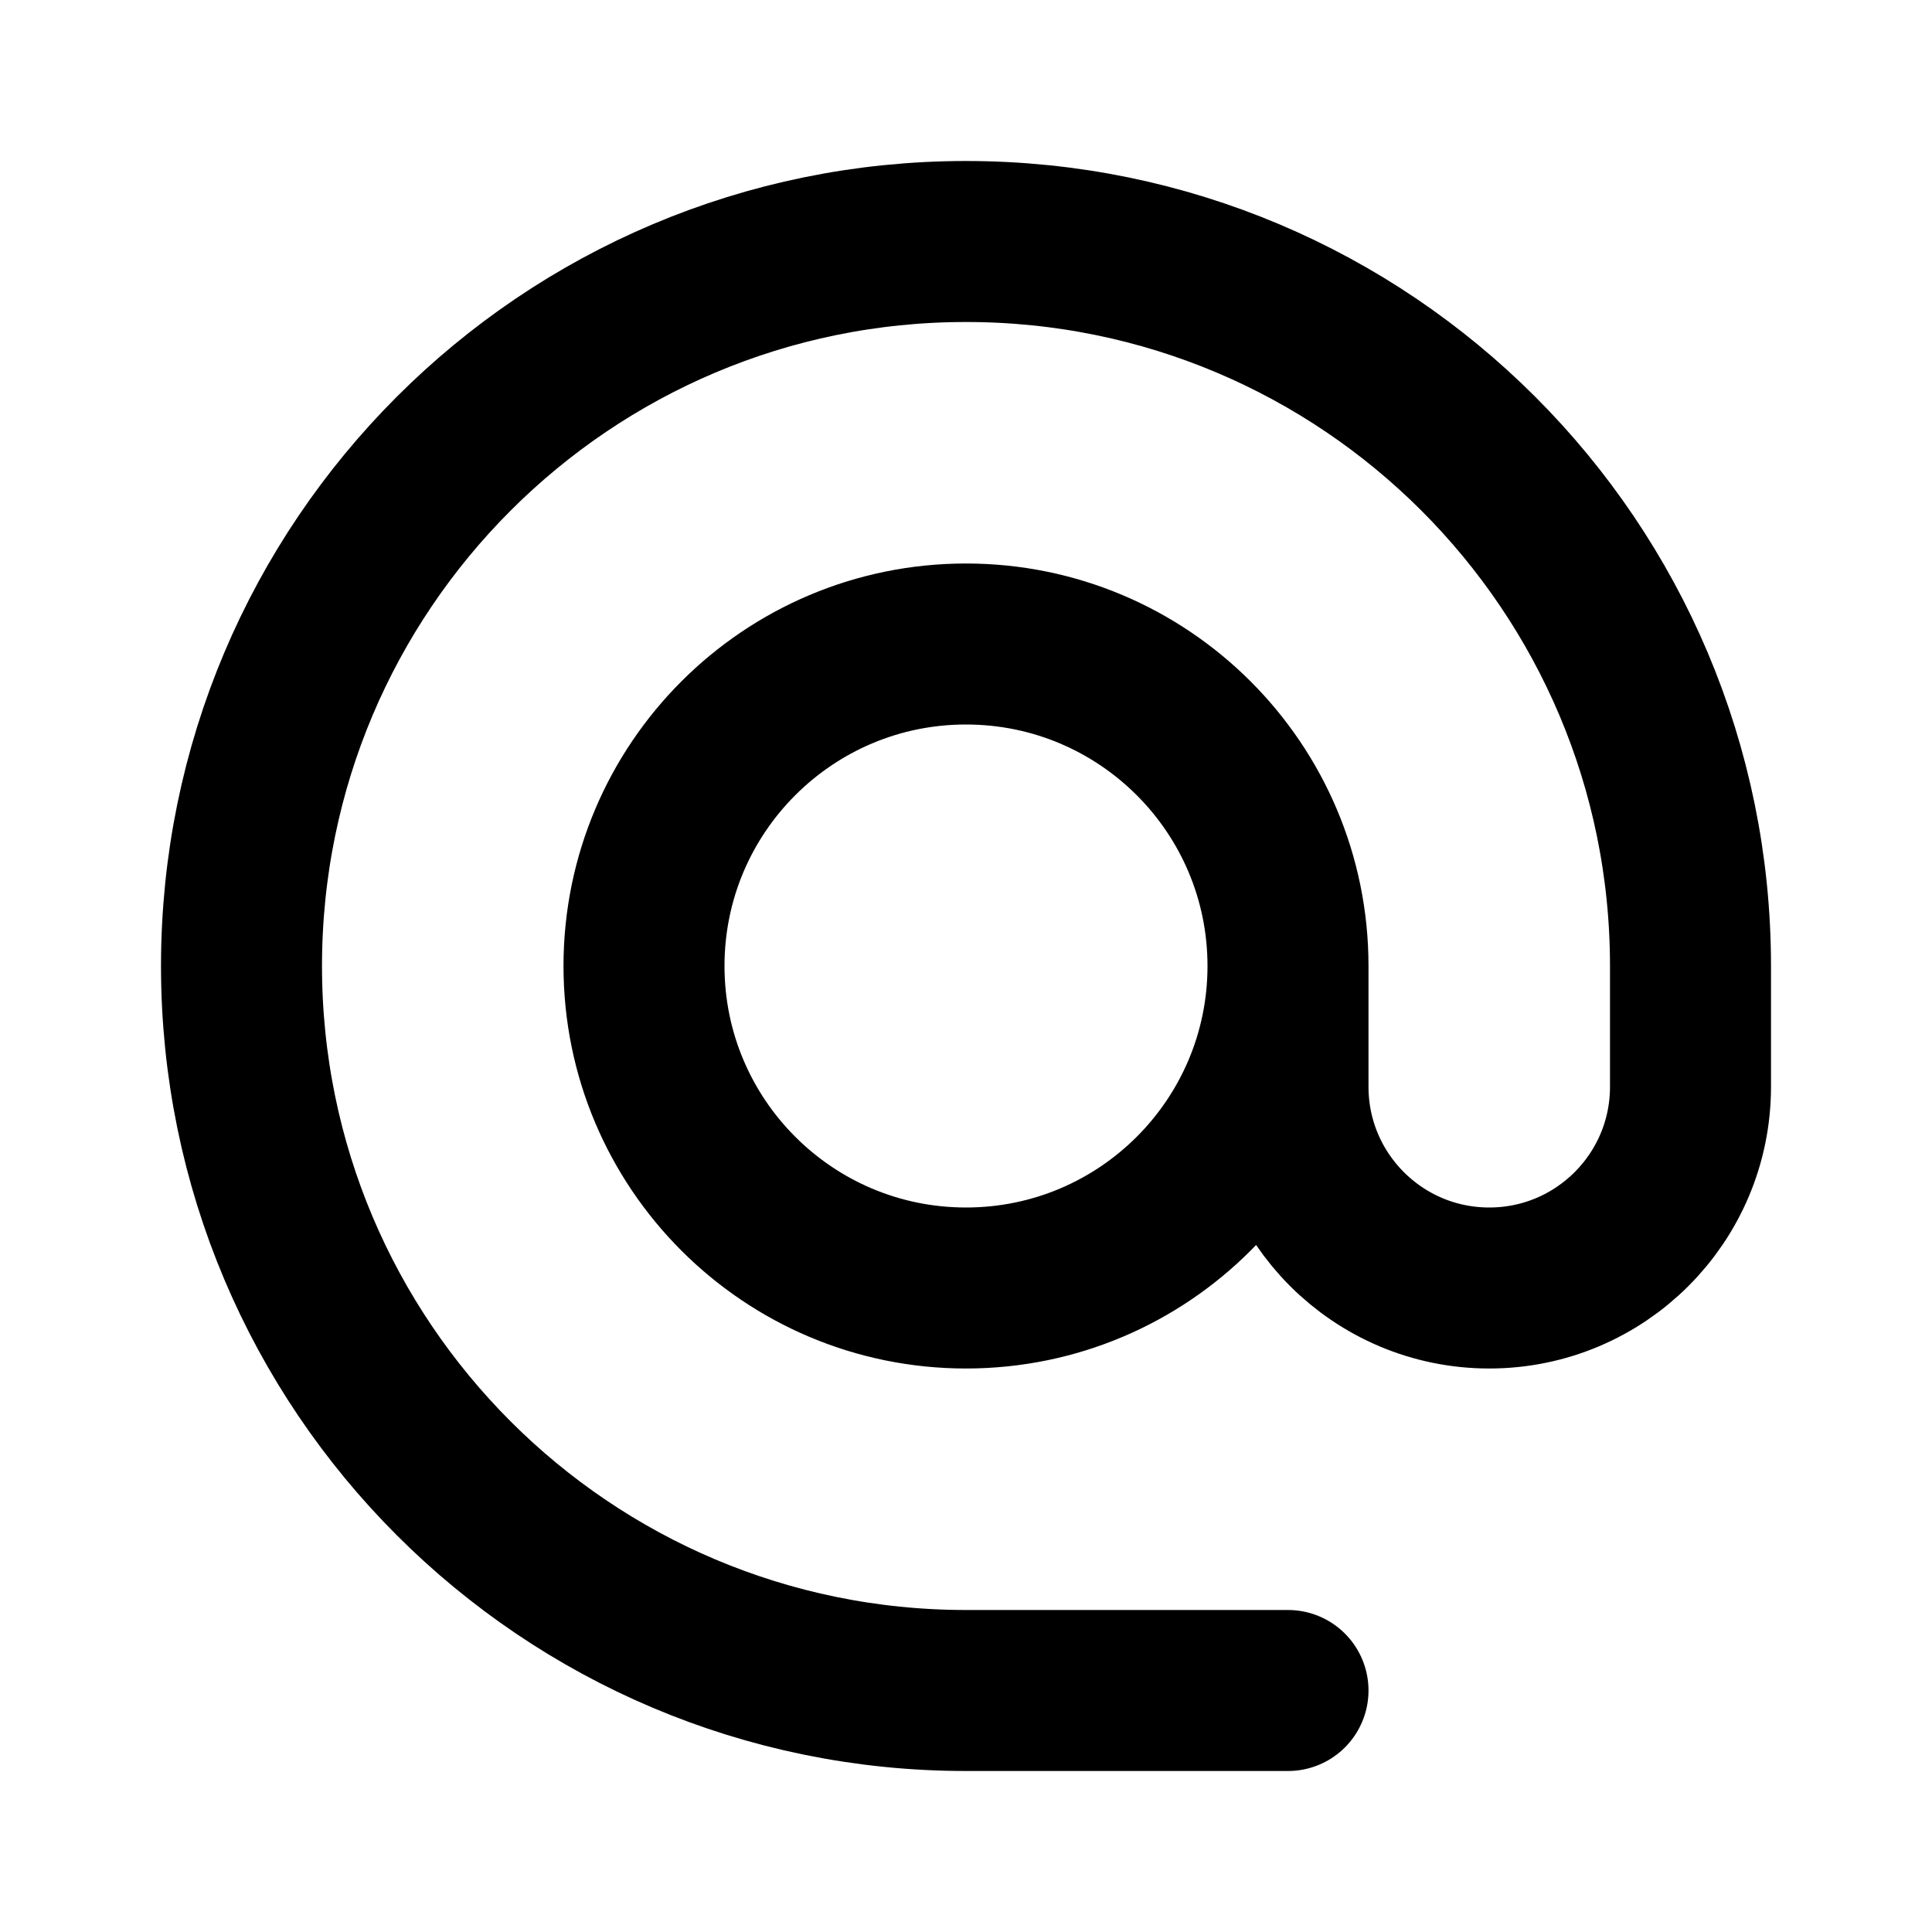
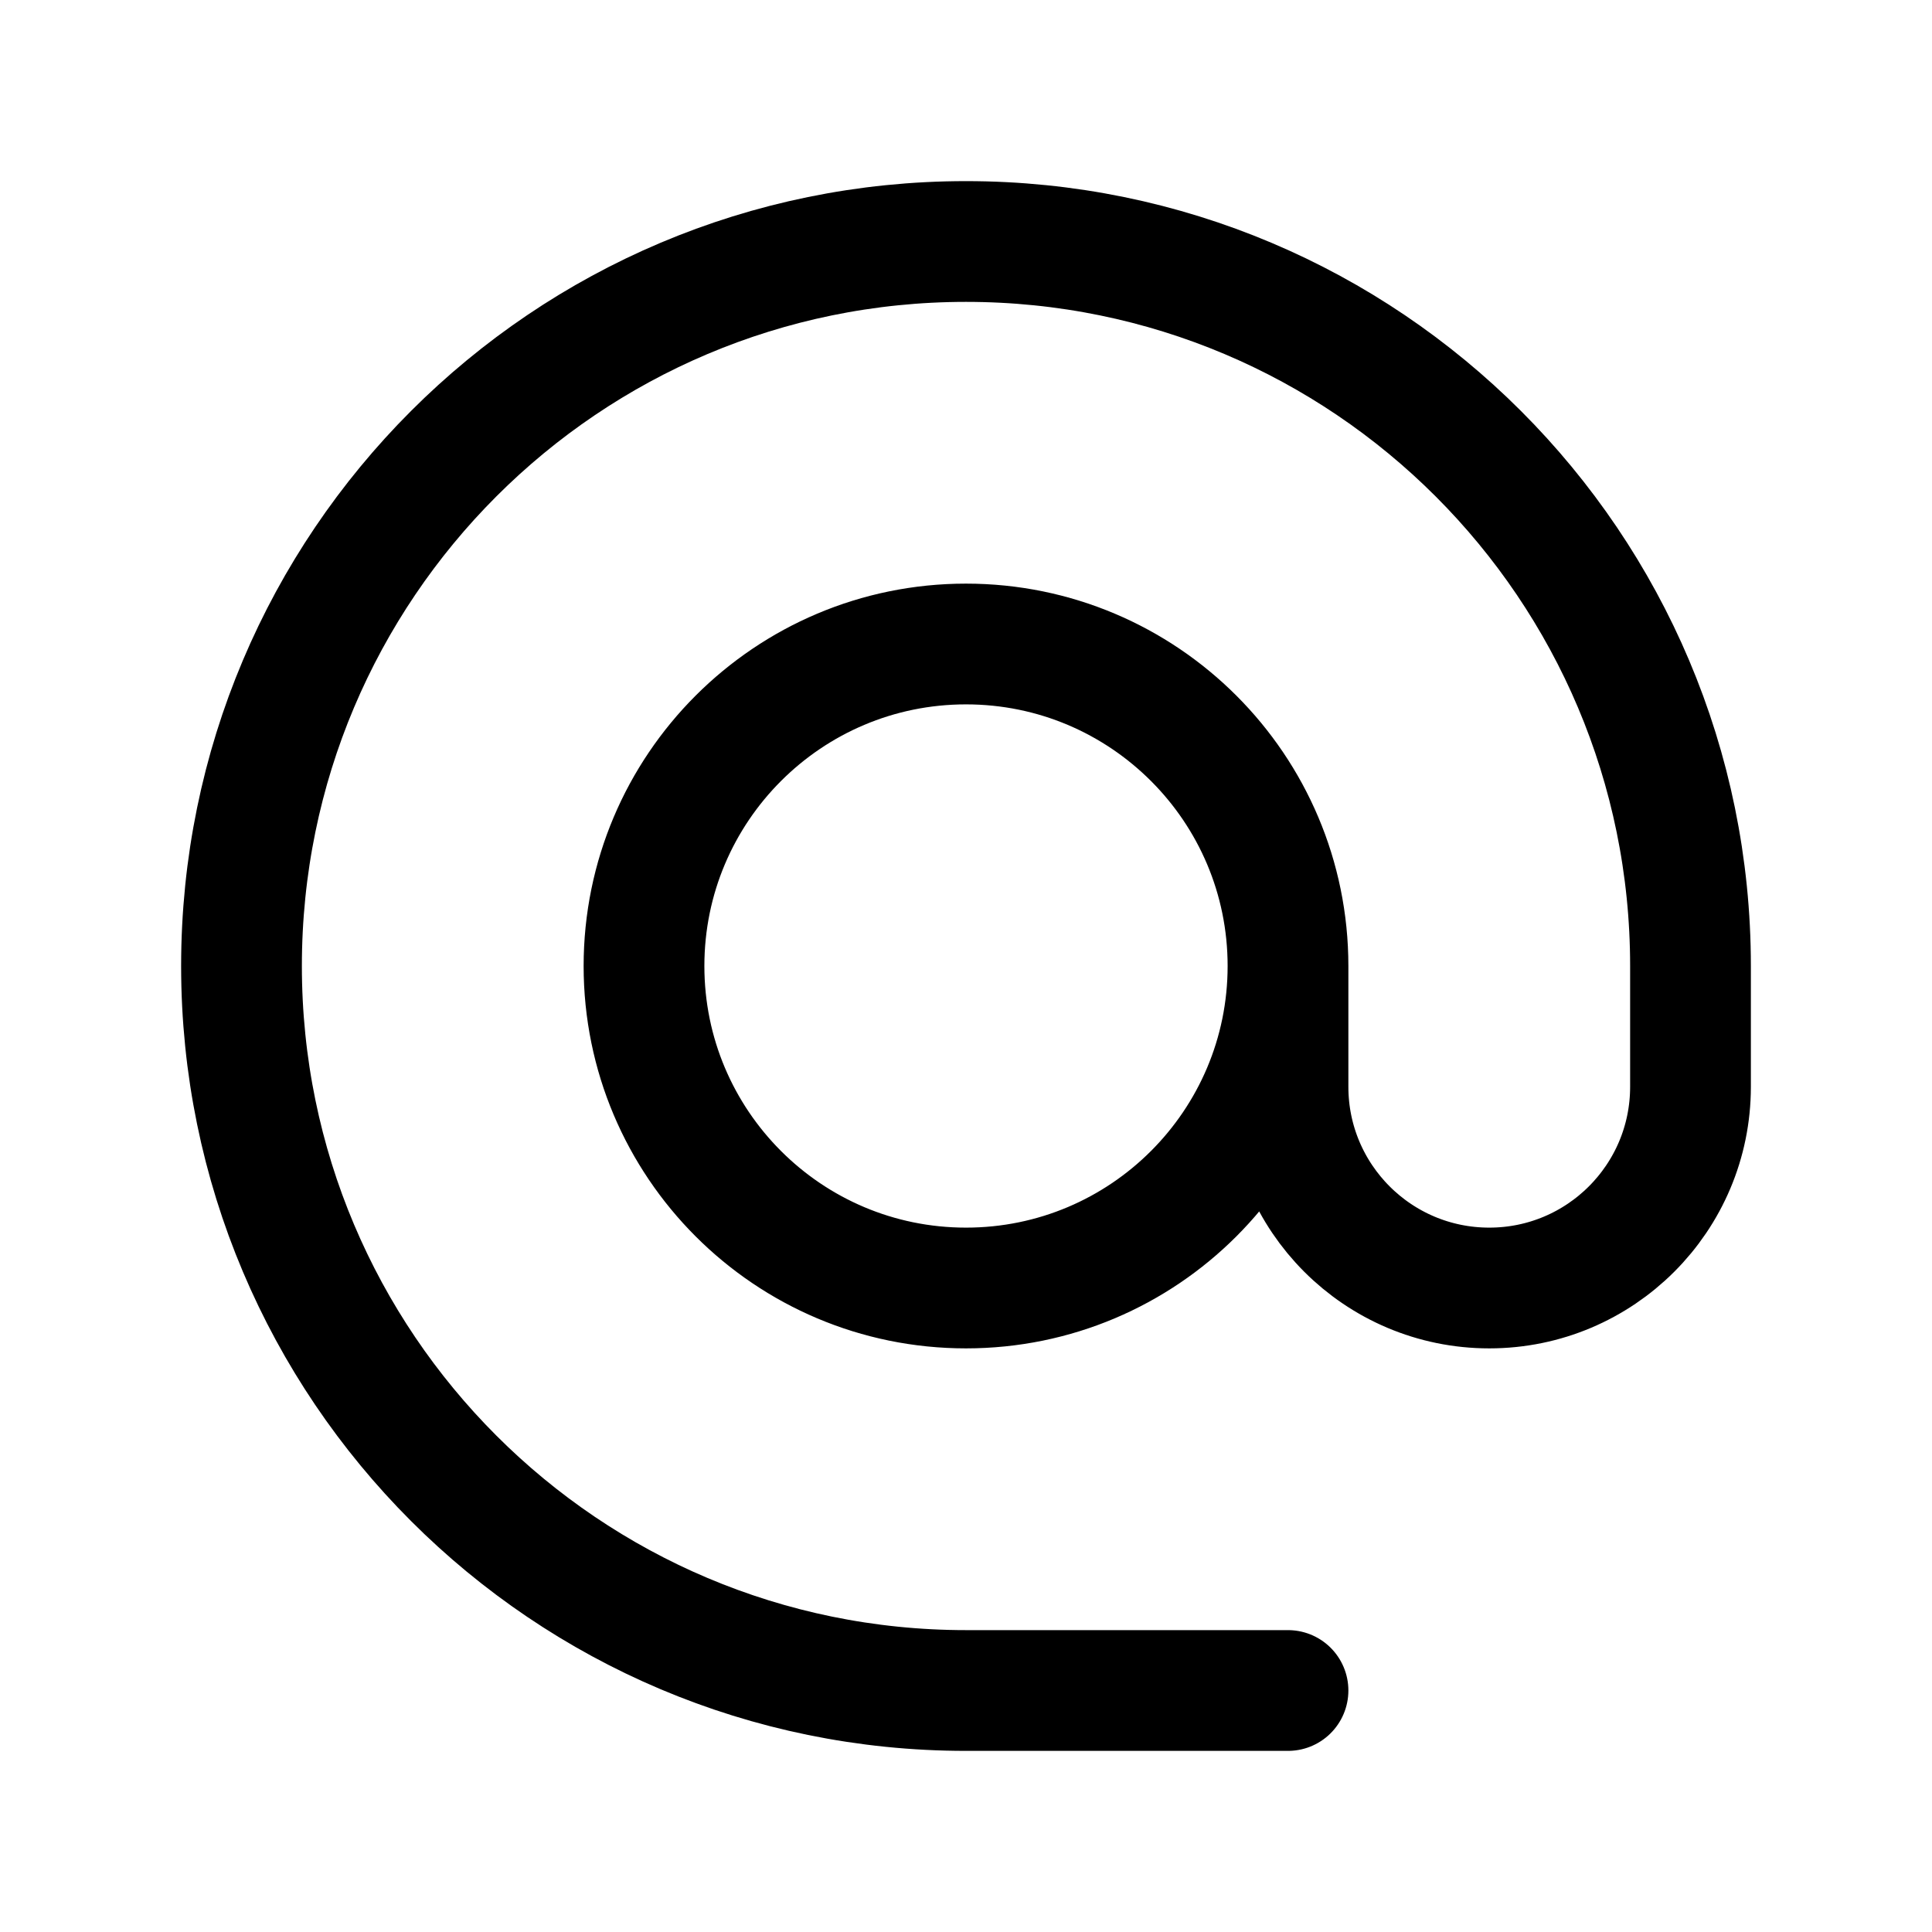
<svg xmlns="http://www.w3.org/2000/svg" width="22px" height="22px" viewBox="0 0 24 24" fill="none">
-   <path d="M16 12C16 14.209 14.209 16 12 16C9.791 16 8 14.209 8 12C8 9.791 9.791 8 12 8C14.209 8 16 9.791 16 12ZM16 12V13.5C16 14.881 17.119 16 18.5 16V16C19.881 16 21 14.881 21 13.5V12C21 7.029 16.971 3 12 3C7.029 3 3 7.029 3 12C3 16.971 7.029 21 12 21H16" stroke="currentColor" stroke-width="2" stroke-linecap="round" stroke-linejoin="round" />
+   <path d="M16 12C16 14.209 14.209 16 12 16C9.791 16 8 14.209 8 12C8 9.791 9.791 8 12 8C14.209 8 16 9.791 16 12ZM16 12V13.5C16 14.881 17.119 16 18.5 16V16C19.881 16 21 14.881 21 13.5V12C21 7.029 16.971 3 12 3C7.029 3 3 7.029 3 12C3 16.971 7.029 21 12 21H16" stroke="currentColor" stroke-width="1.5" stroke-linecap="round" stroke-linejoin="round" />
</svg>
